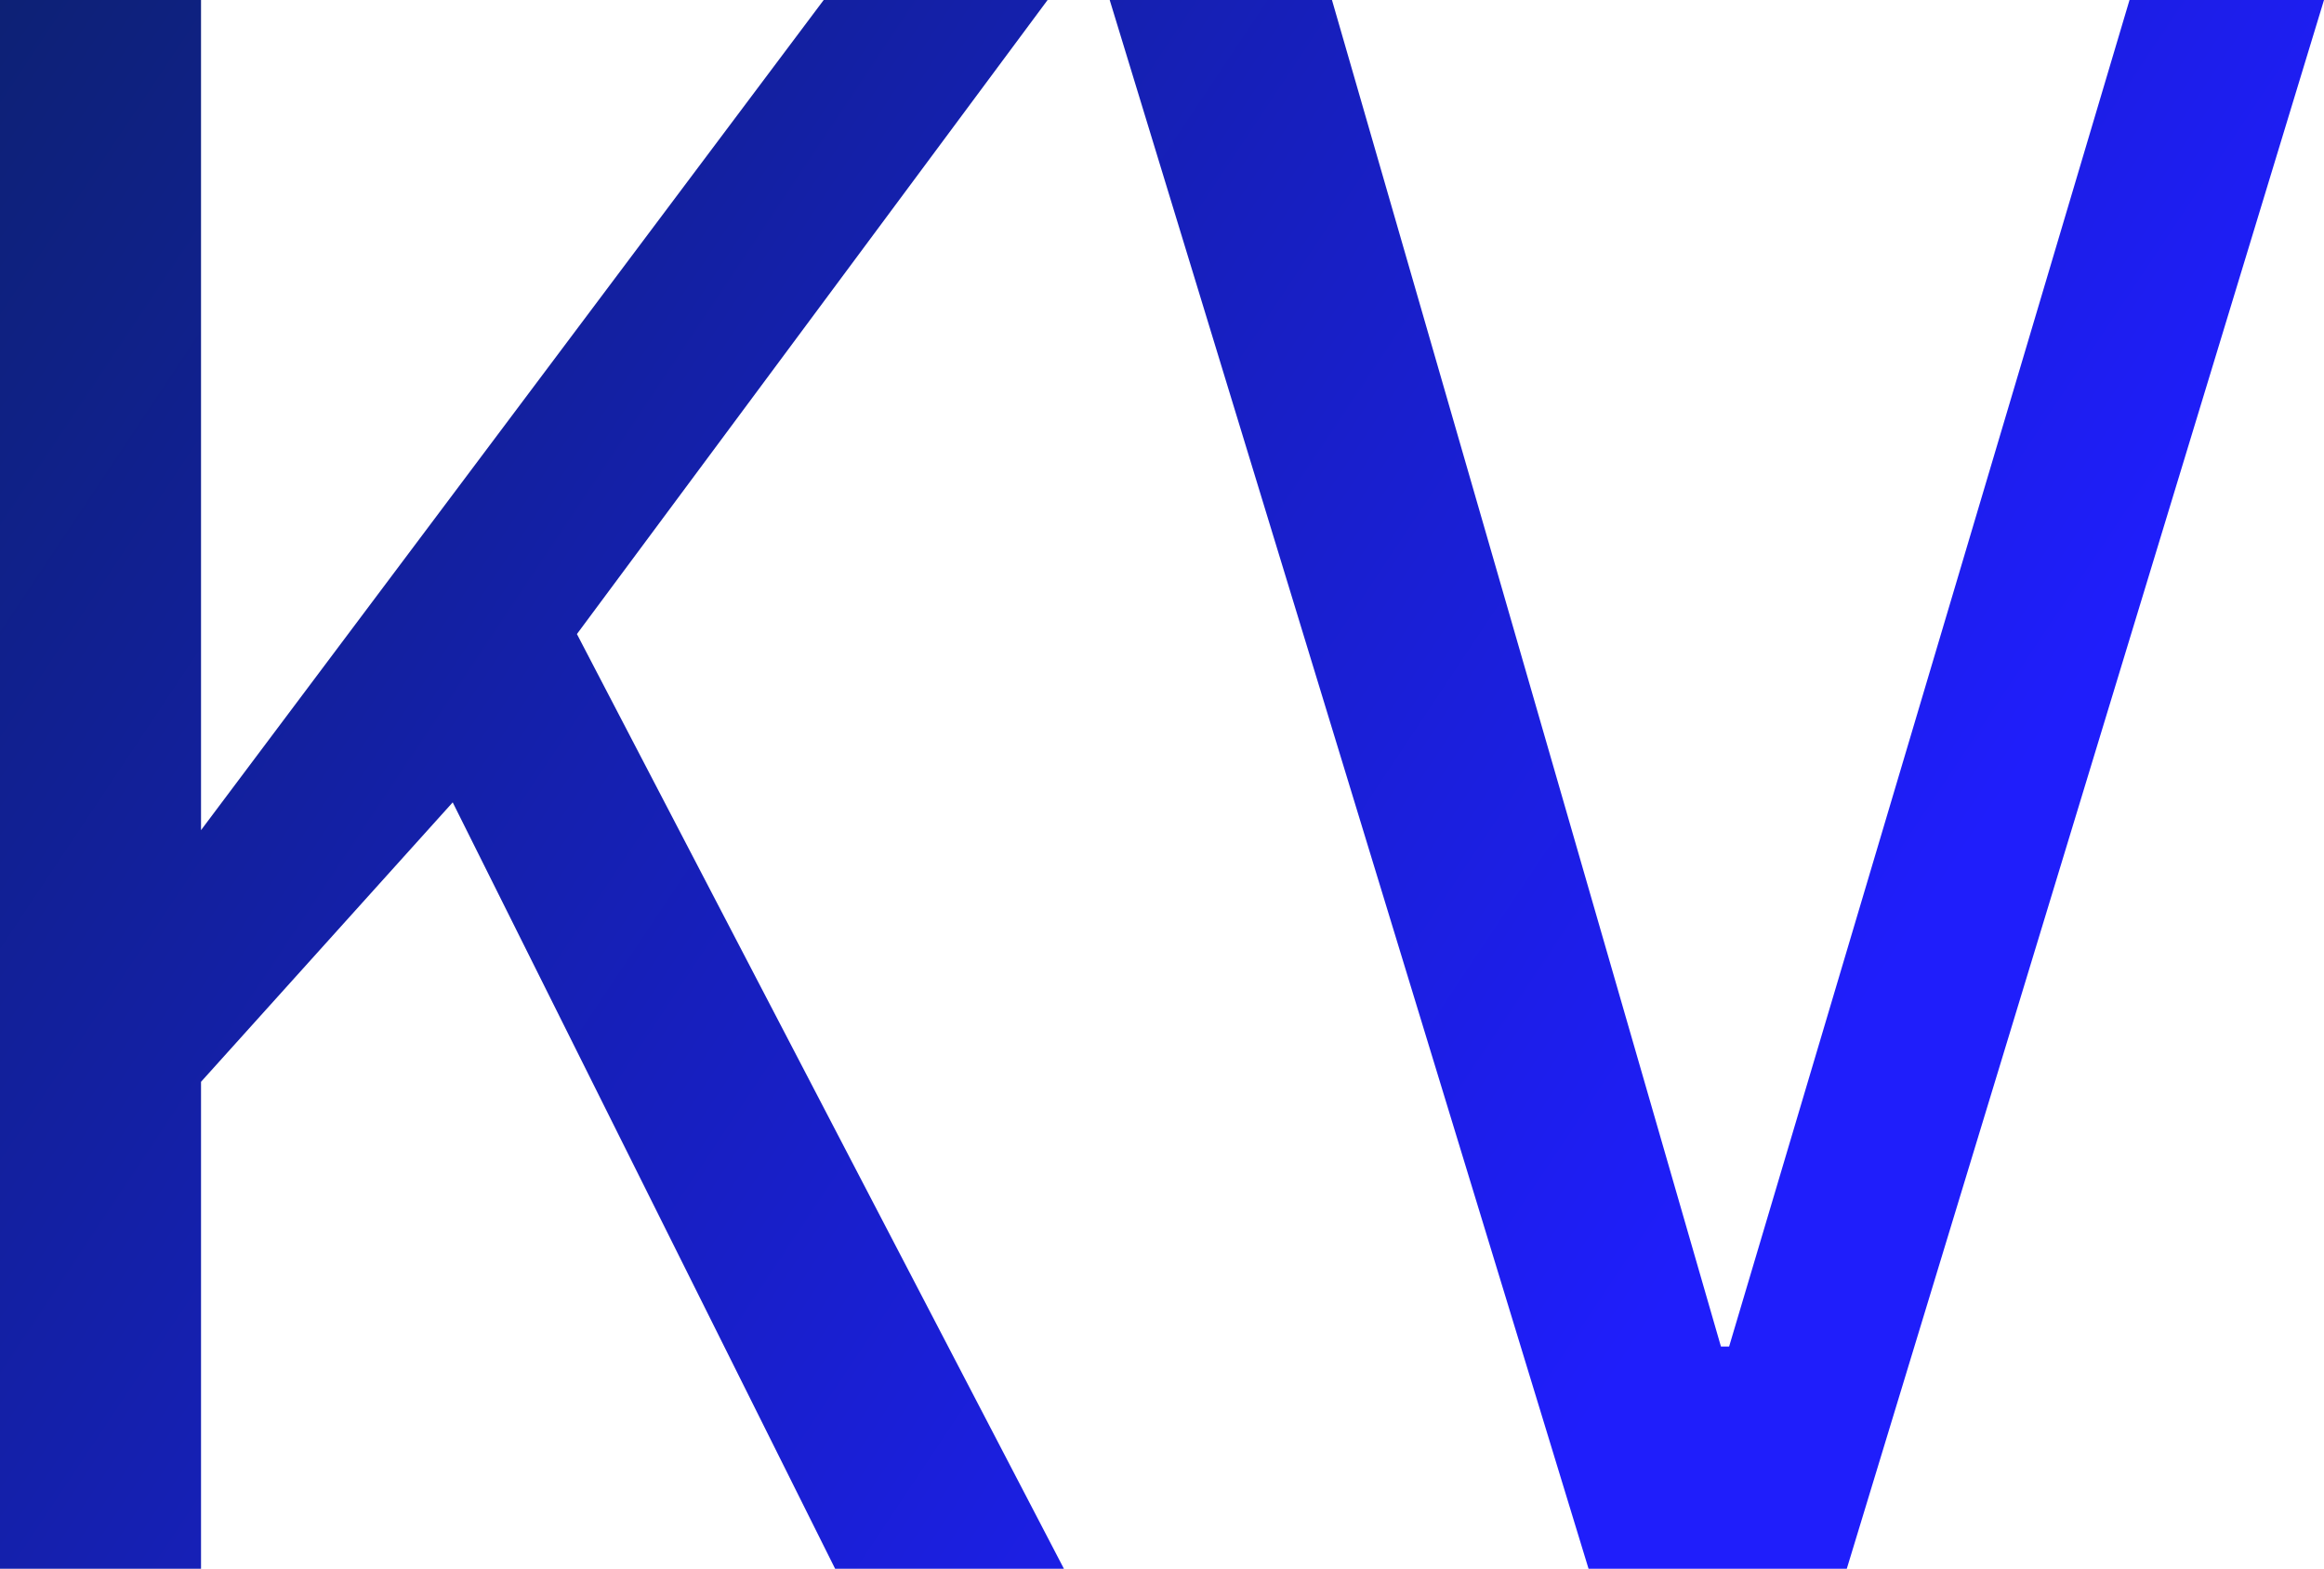
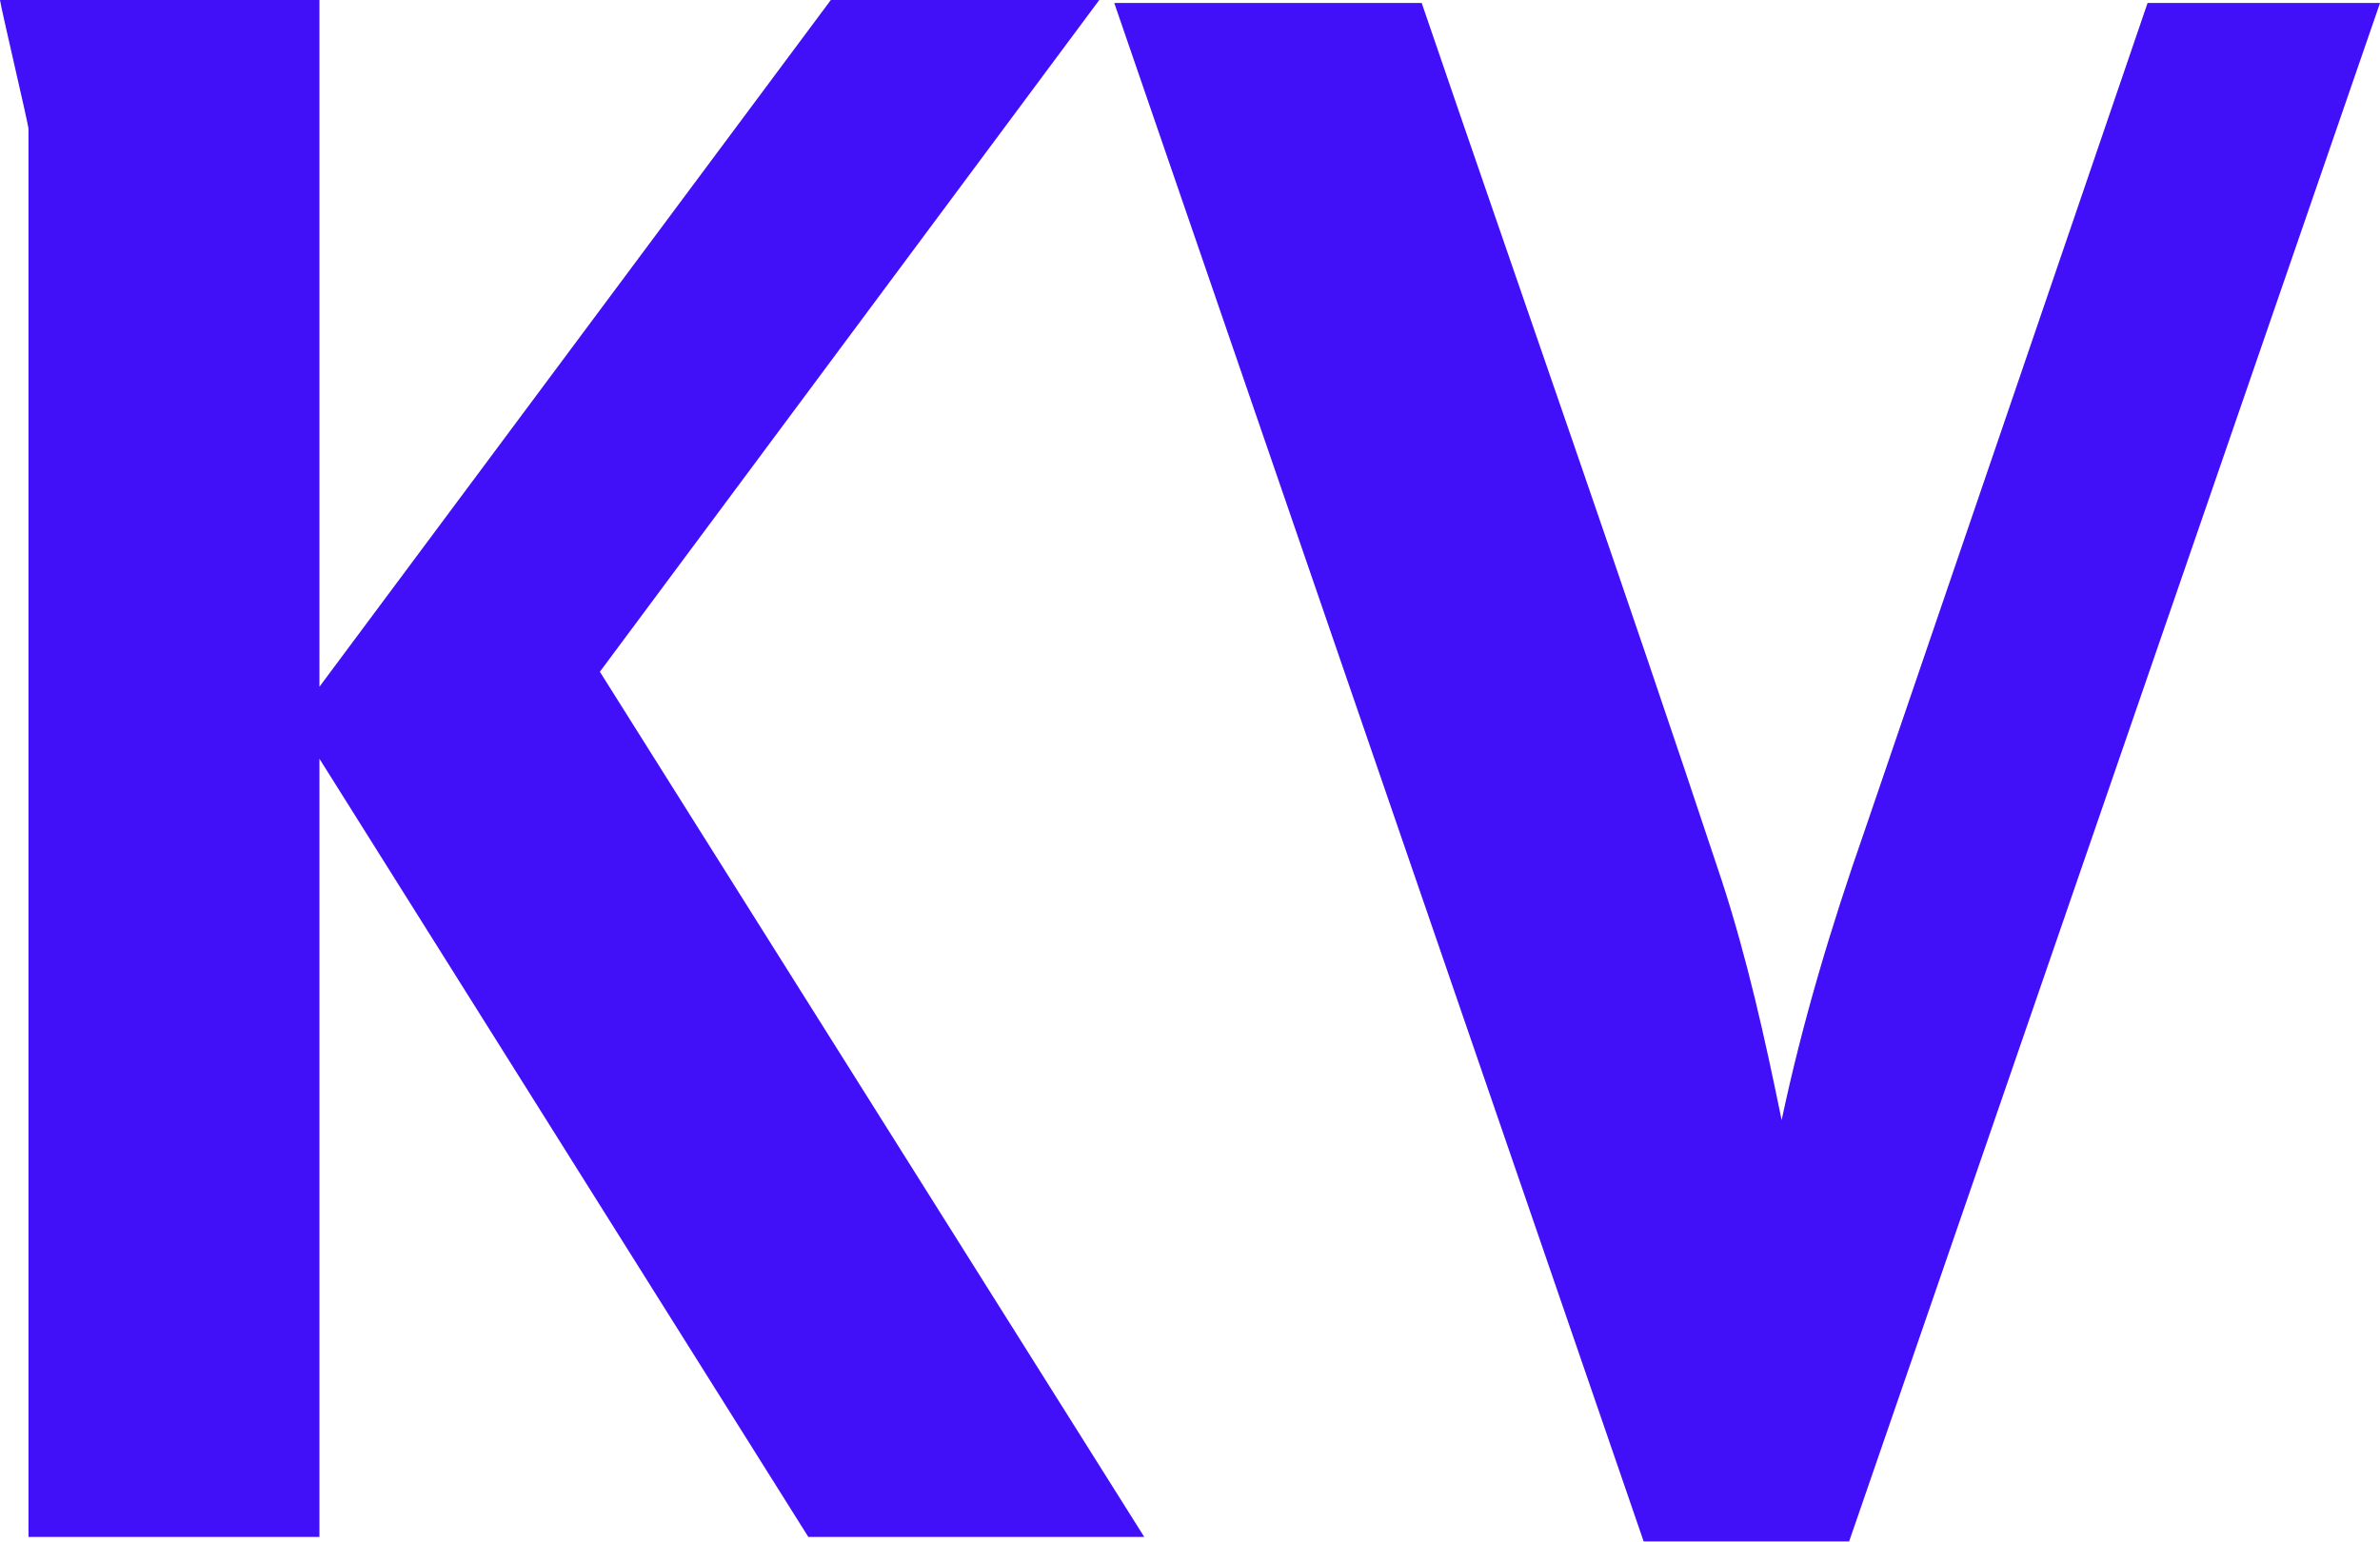
- <svg xmlns="http://www.w3.org/2000/svg" data-v-423bf9ae="" viewBox="0 0 88.875 60" class="font">
+ <svg xmlns="http://www.w3.org/2000/svg" data-v-423bf9ae="" viewBox="0 0 92.626 60" class="font">
  <defs data-v-423bf9ae="">
-     <linearGradient data-v-423bf9ae="" gradientTransform="rotate(25)" id="46724895-baba-4ab1-8cf8-e69e9e17d444" x1="0%" y1="0%" x2="100%" y2="0%">
-       <stop data-v-423bf9ae="" offset="0%" style="stop-color: rgb(13, 33, 117); stop-opacity: 1;" />
-       <stop data-v-423bf9ae="" offset="100%" style="stop-color: rgb(31, 30, 251); stop-opacity: 1;" />
+     <linearGradient data-v-423bf9ae="" gradientTransform="rotate(25)" id="0a500866-38f4-43de-837c-a9b987163564" x1="0%" y1="0%" x2="100%" y2="0%">
+       <stop data-v-423bf9ae="" offset="0%" style="stop-color: rgb(65, 15, 248); stop-opacity: 1;" />
+       <stop data-v-423bf9ae="" offset="100%" style="stop-color: rgb(65, 15, 248); stop-opacity: 1;" />
    </linearGradient>
  </defs>
-   <g data-v-423bf9ae="" id="f25df500-625e-4d54-a227-45a018fe82c5" fill="url(#46724895-baba-4ab1-8cf8-e69e9e17d444)" transform="matrix(6.25,0,0,6.25,-6.125,-16.8125)">
-     <path d="M0.98 12.29L0.98 2.69L2.21 2.69L2.21 7.77L6.02 2.69L7.39 2.69L4.51 6.57L7.49 12.29L6.09 12.29L3.75 7.60L2.21 9.31L2.21 12.29L0.98 12.29ZM10.70 12.29L7.77 2.69L9.13 2.69L11.51 10.93L11.56 10.93L14.01 2.69L15.20 2.69L12.28 12.29L10.70 12.29Z" />
+   <g data-v-423bf9ae="" id="f53a157b-95dd-43a1-ab89-1257f93cda7f" fill="url(#0a500866-38f4-43de-837c-a9b987163564)" transform="matrix(5.836576,0,0,5.836576,-4.260702,-19.2607)">
+     <path d="M6.12 13.55L8.36 13.55L4.73 7.78L8.06 3.30L6.27 3.30L2.86 7.88L2.86 3.30L0.73 3.30C0.74 3.37 0.92 4.13 0.92 4.16L0.92 13.55L2.86 13.55L2.86 8.36ZM13.06 13.58L16.60 3.32L15.05 3.32L13.16 8.85C12.94 9.48 12.75 10.11 12.61 10.77C12.50 10.23 12.38 9.69 12.21 9.17C11.56 7.21 10.88 5.28 10.21 3.32L8.16 3.32L11.69 13.58Z" />
  </g>
</svg>
